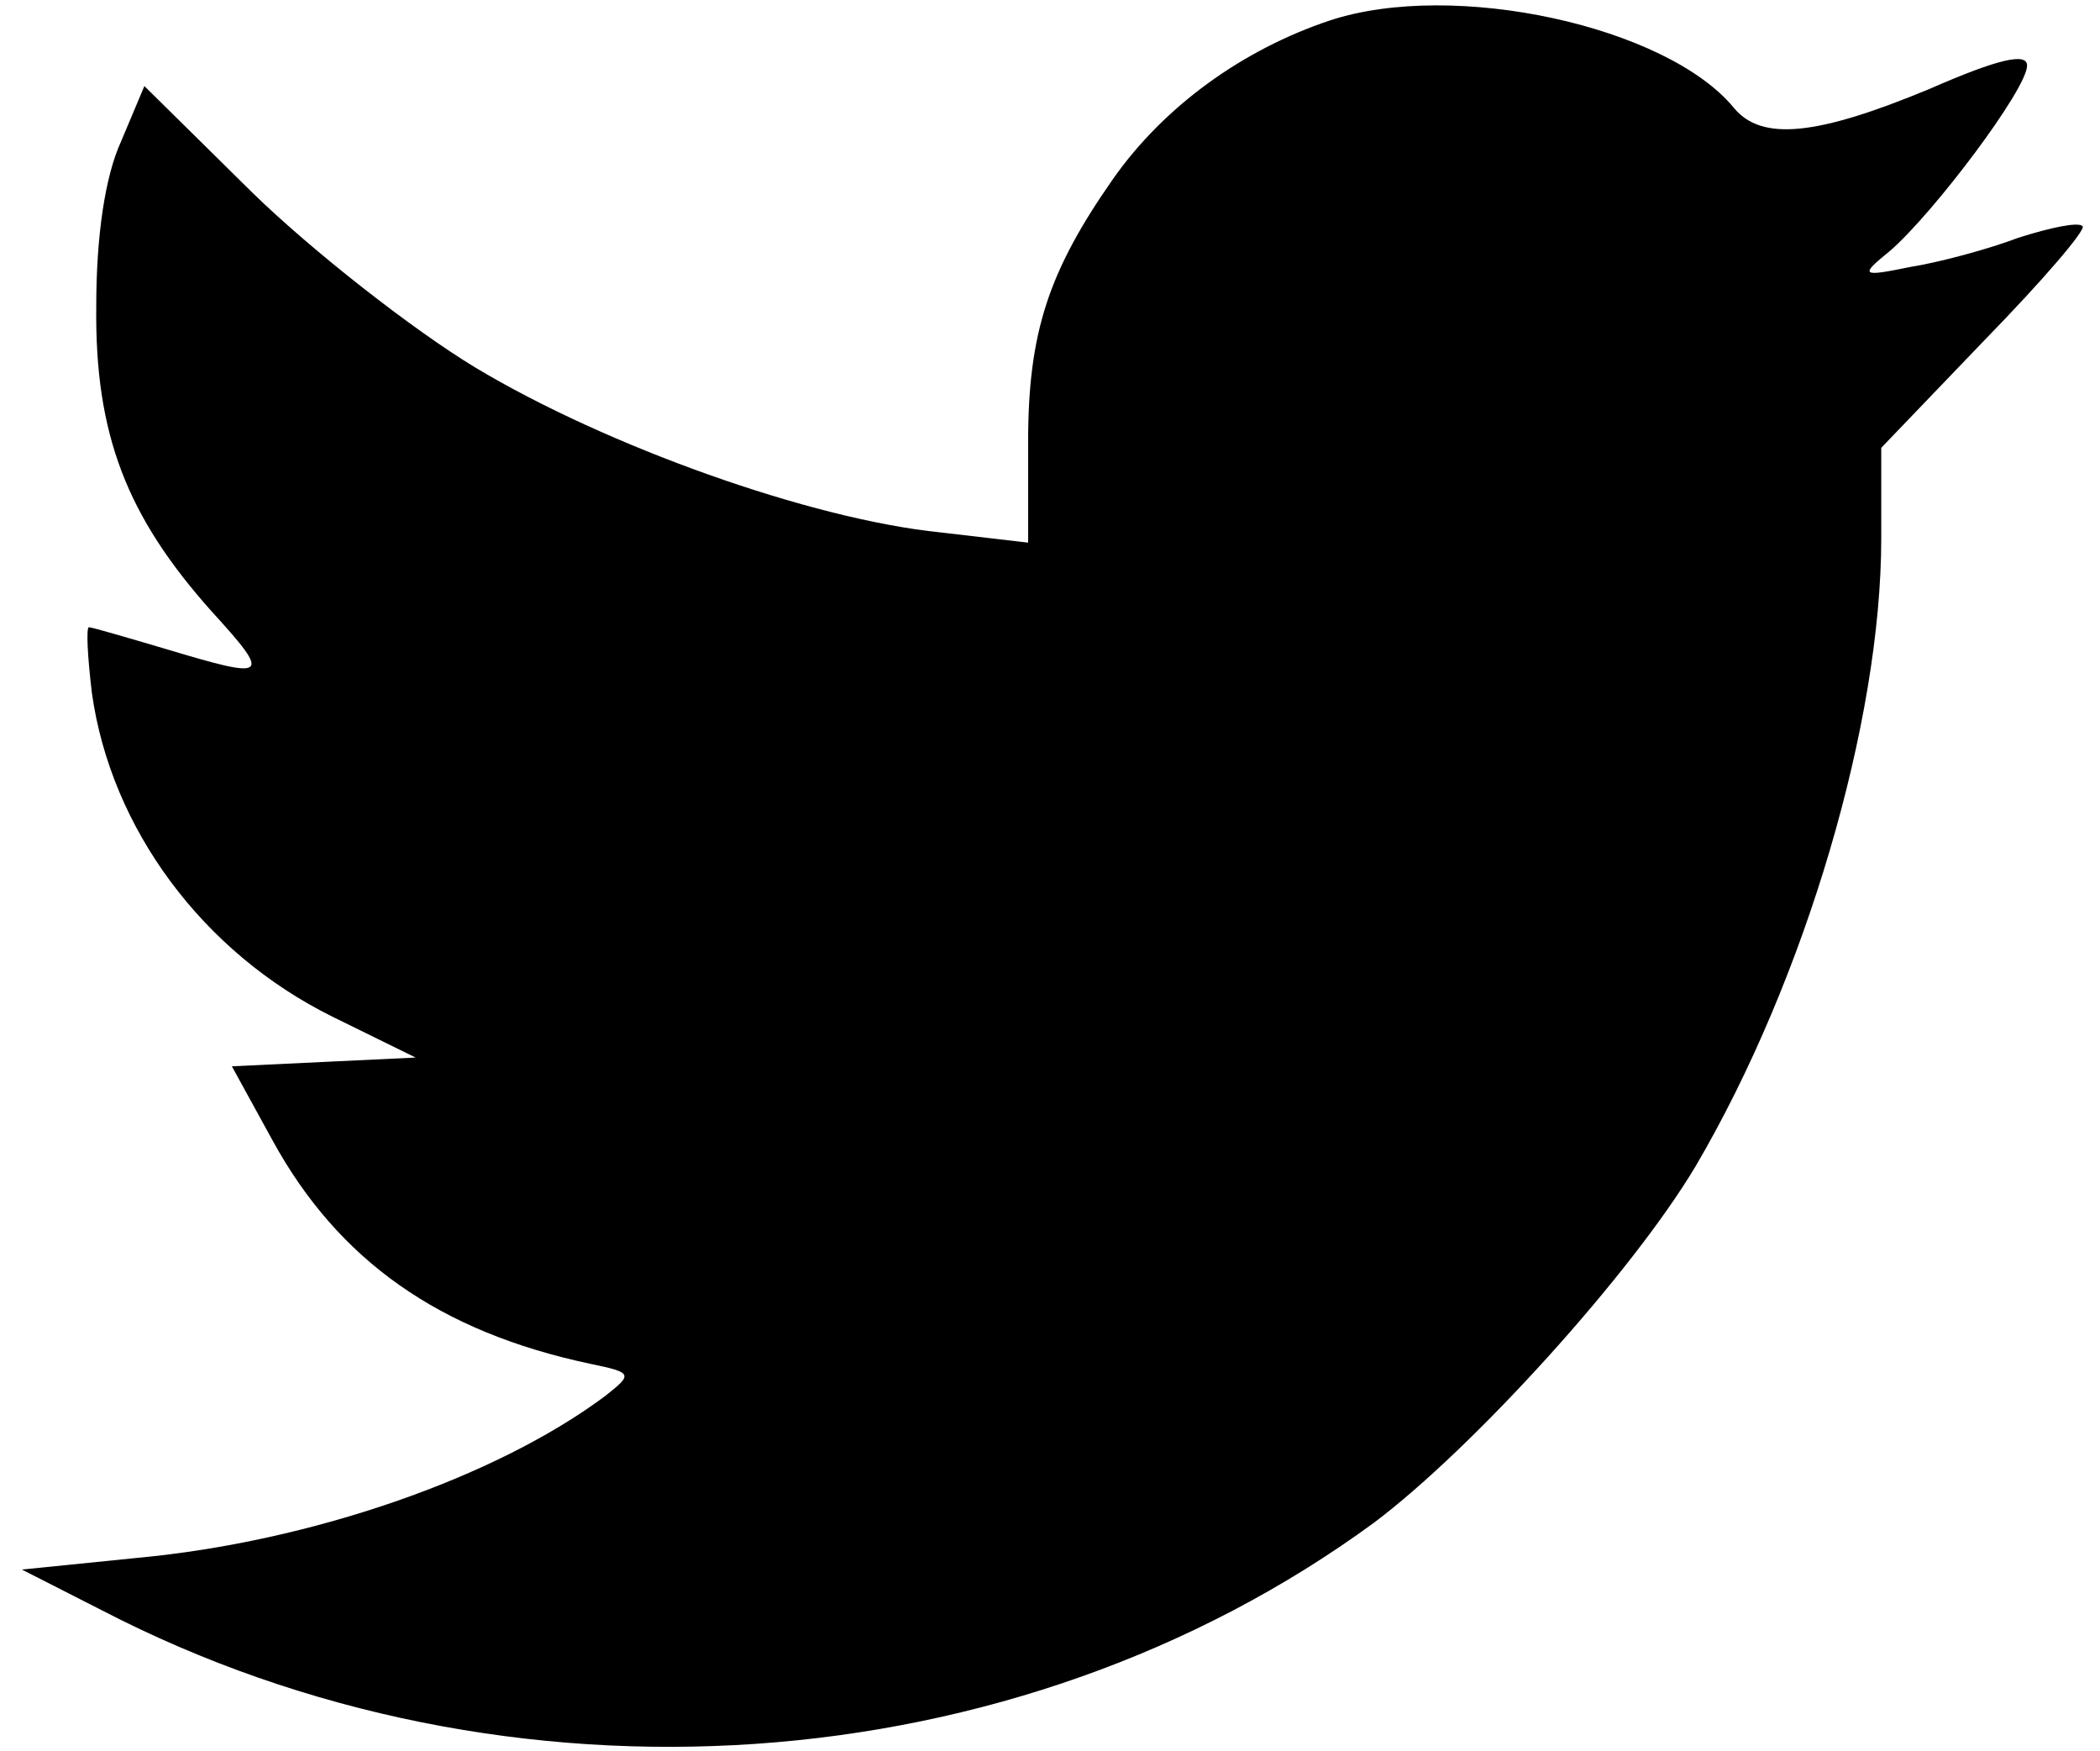
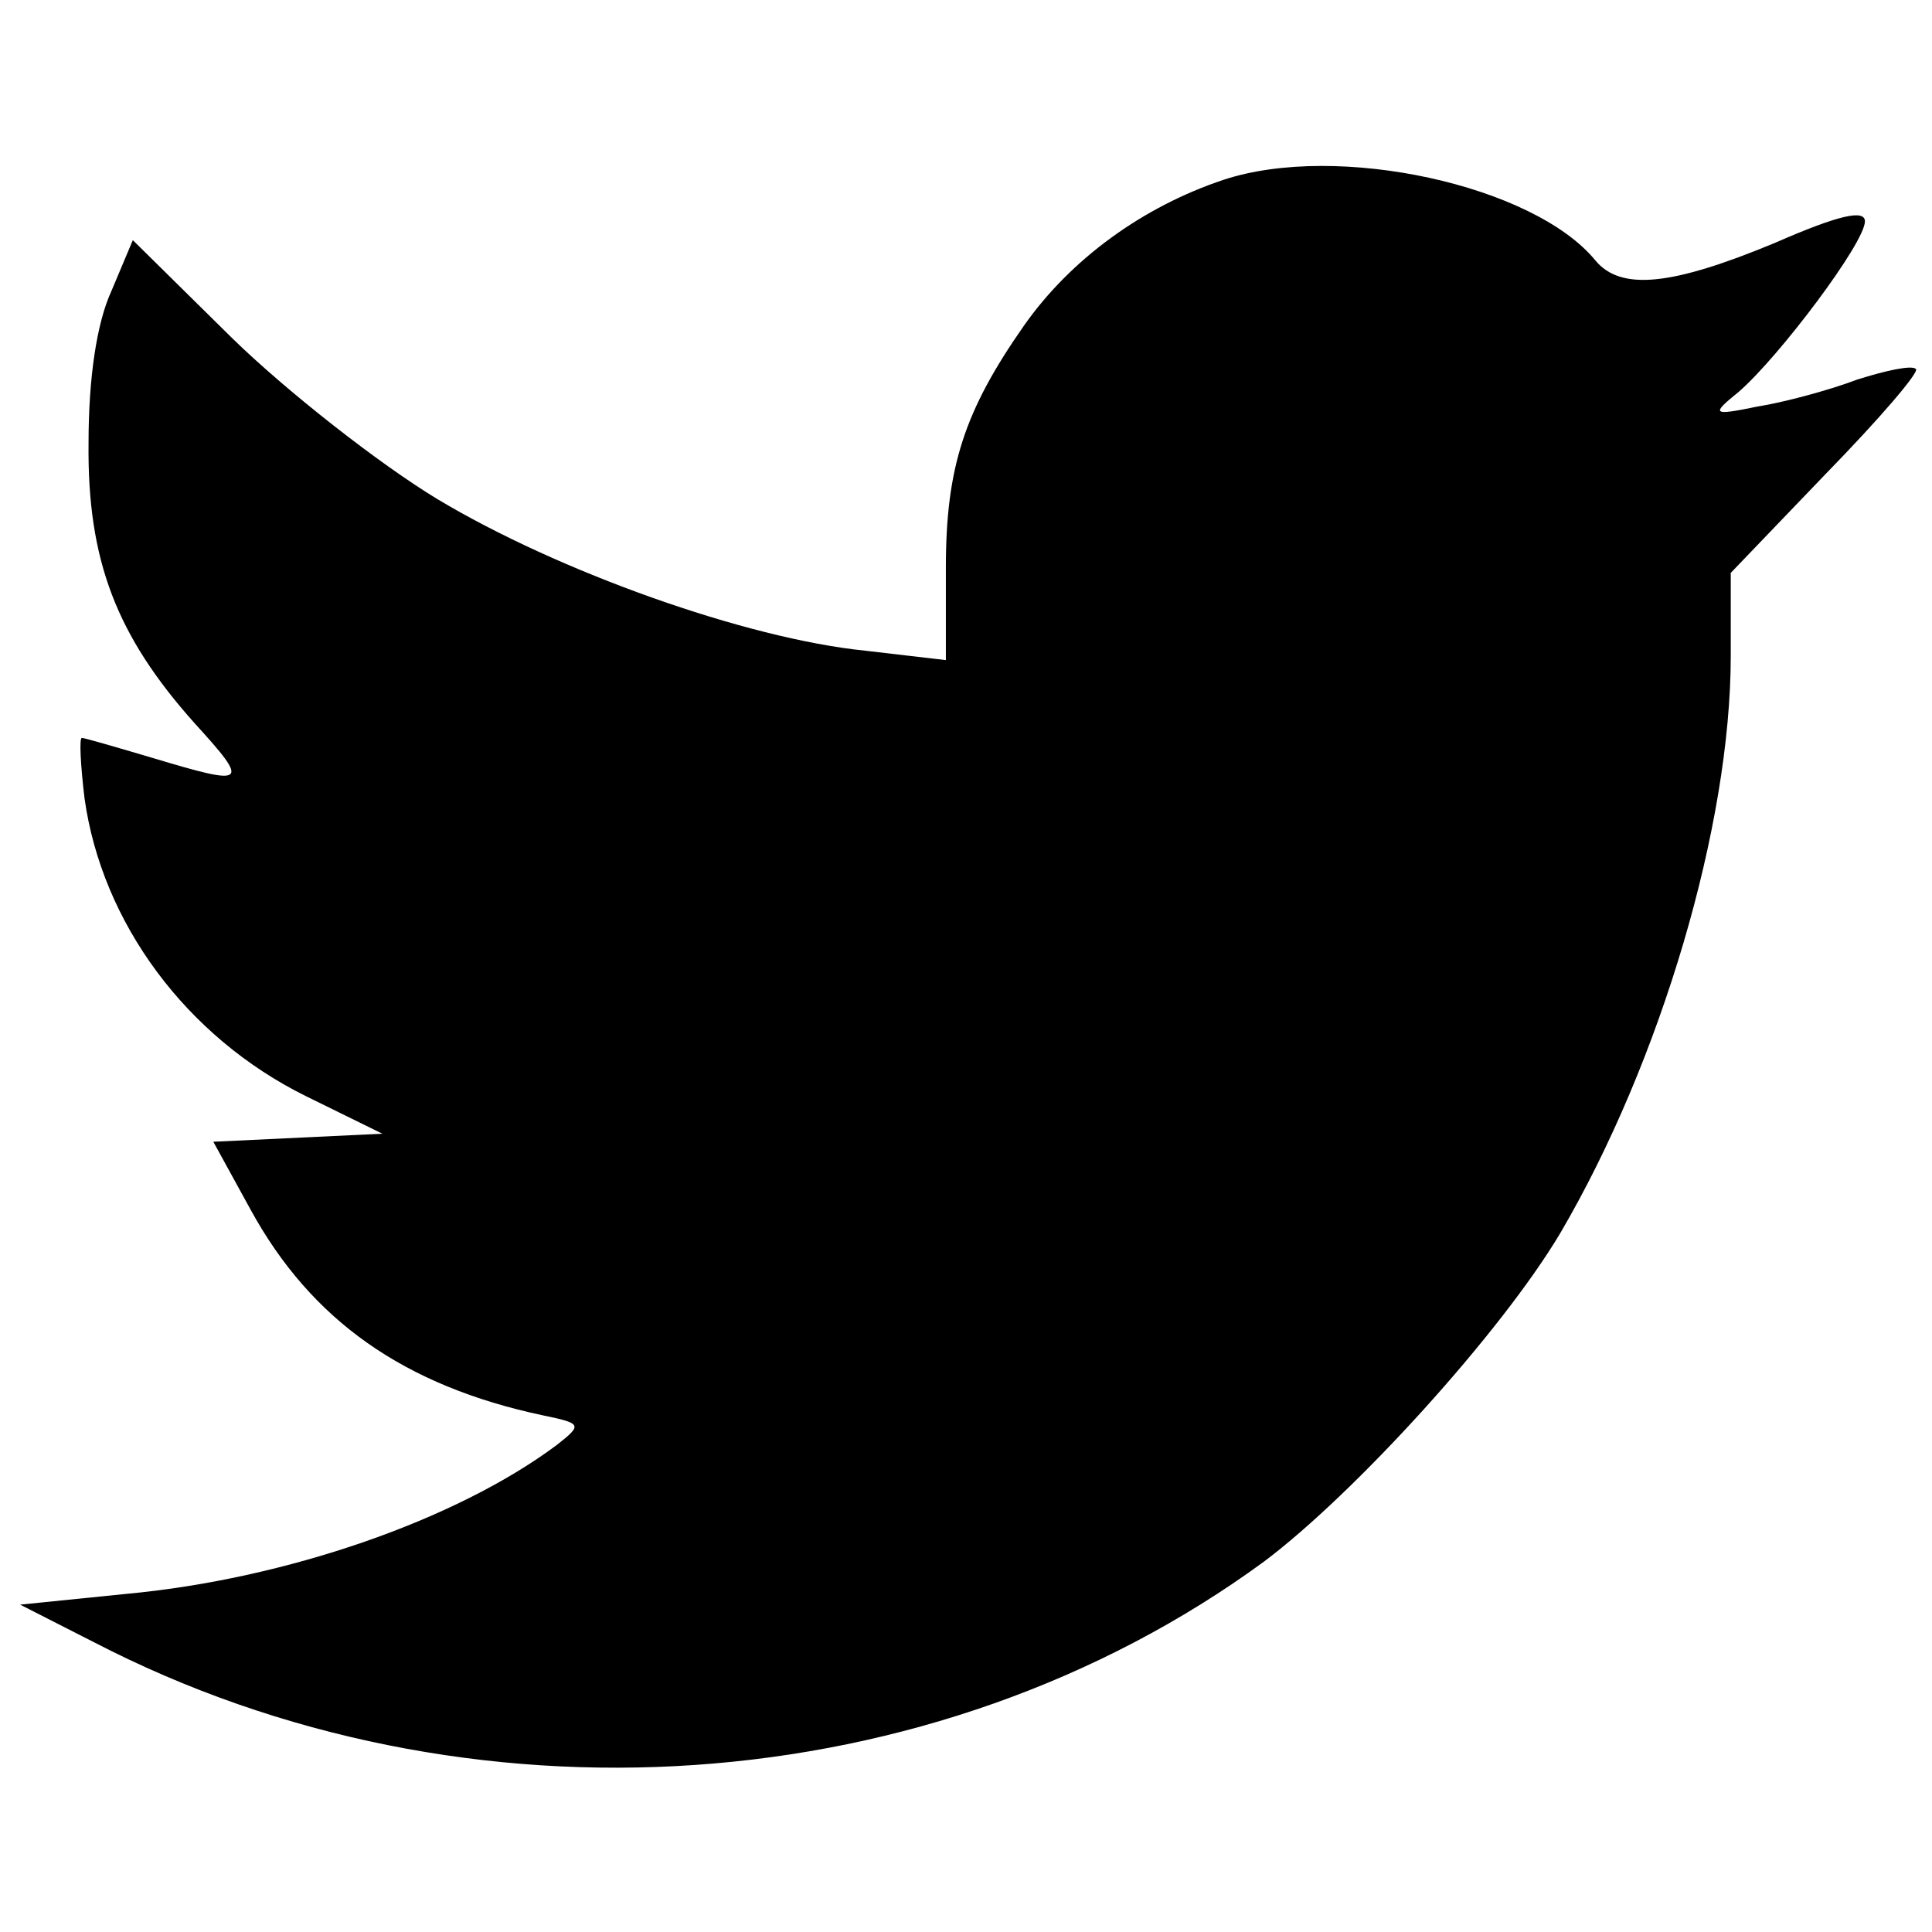
- <svg xmlns="http://www.w3.org/2000/svg" version="1.0" viewBox="0 0 144 120" preserveAspectRatio="xMidYMid meet" class="social-img-svg">
+ <svg xmlns="http://www.w3.org/2000/svg" version="1.0" viewBox="0 0 144 120" preserveAspectRatio="xMidYMid meet" class="social-img-svg" width="144pt" height="144pt">
  <linearGradient x1="0" y1="0" x2="100%" y2="100%" id="gradient">
    <stop class="gradient__brand-secondary" offset="0" />
    <stop class="gradient__brand" offset="100%" />
  </linearGradient>
  <g fill="url(#gradient)" transform="translate(0,120) scale(0.1,-0.1)" stroke="none">
    <path d="M912 1186 c-60 -20 -114 -59 -149 -109 -44 -63 -58 -105 -58 -180 l0 -69 -60 7 c-89 9 -229 59 -319 113 -43 26 -112 80 -153 120 l-74 73 -16 -38 c-11 -24 -17 -65 -17 -113 -1 -88 21 -144 79 -209 42 -46 39 -47 -31 -26 -27 8 -51 15 -53 15 -2 0 -1 -20 2 -45 13 -93 76 -178 165 -222 l57 -28 -63 -3 -63 -3 28 -51 c45 -82 114 -131 218 -153 29 -6 29 -7 10 -22 -75 -56 -202 -100 -321 -111 l-79 -8 55 -28 c278 -144 626 -120 872 60 68 51 177 171 221 245 75 128 127 304 127 430 l0 62 71 74 c40 41 70 76 67 78 -3 3 -22 -1 -44 -8 -21 -8 -55 -17 -74 -20 -34 -7 -35 -6 -14 11 30 26 94 111 94 127 0 9 -19 5 -67 -16 -77 -32 -115 -36 -134 -13 -46 56 -192 88 -277 60z" />
  </g>
</svg>
